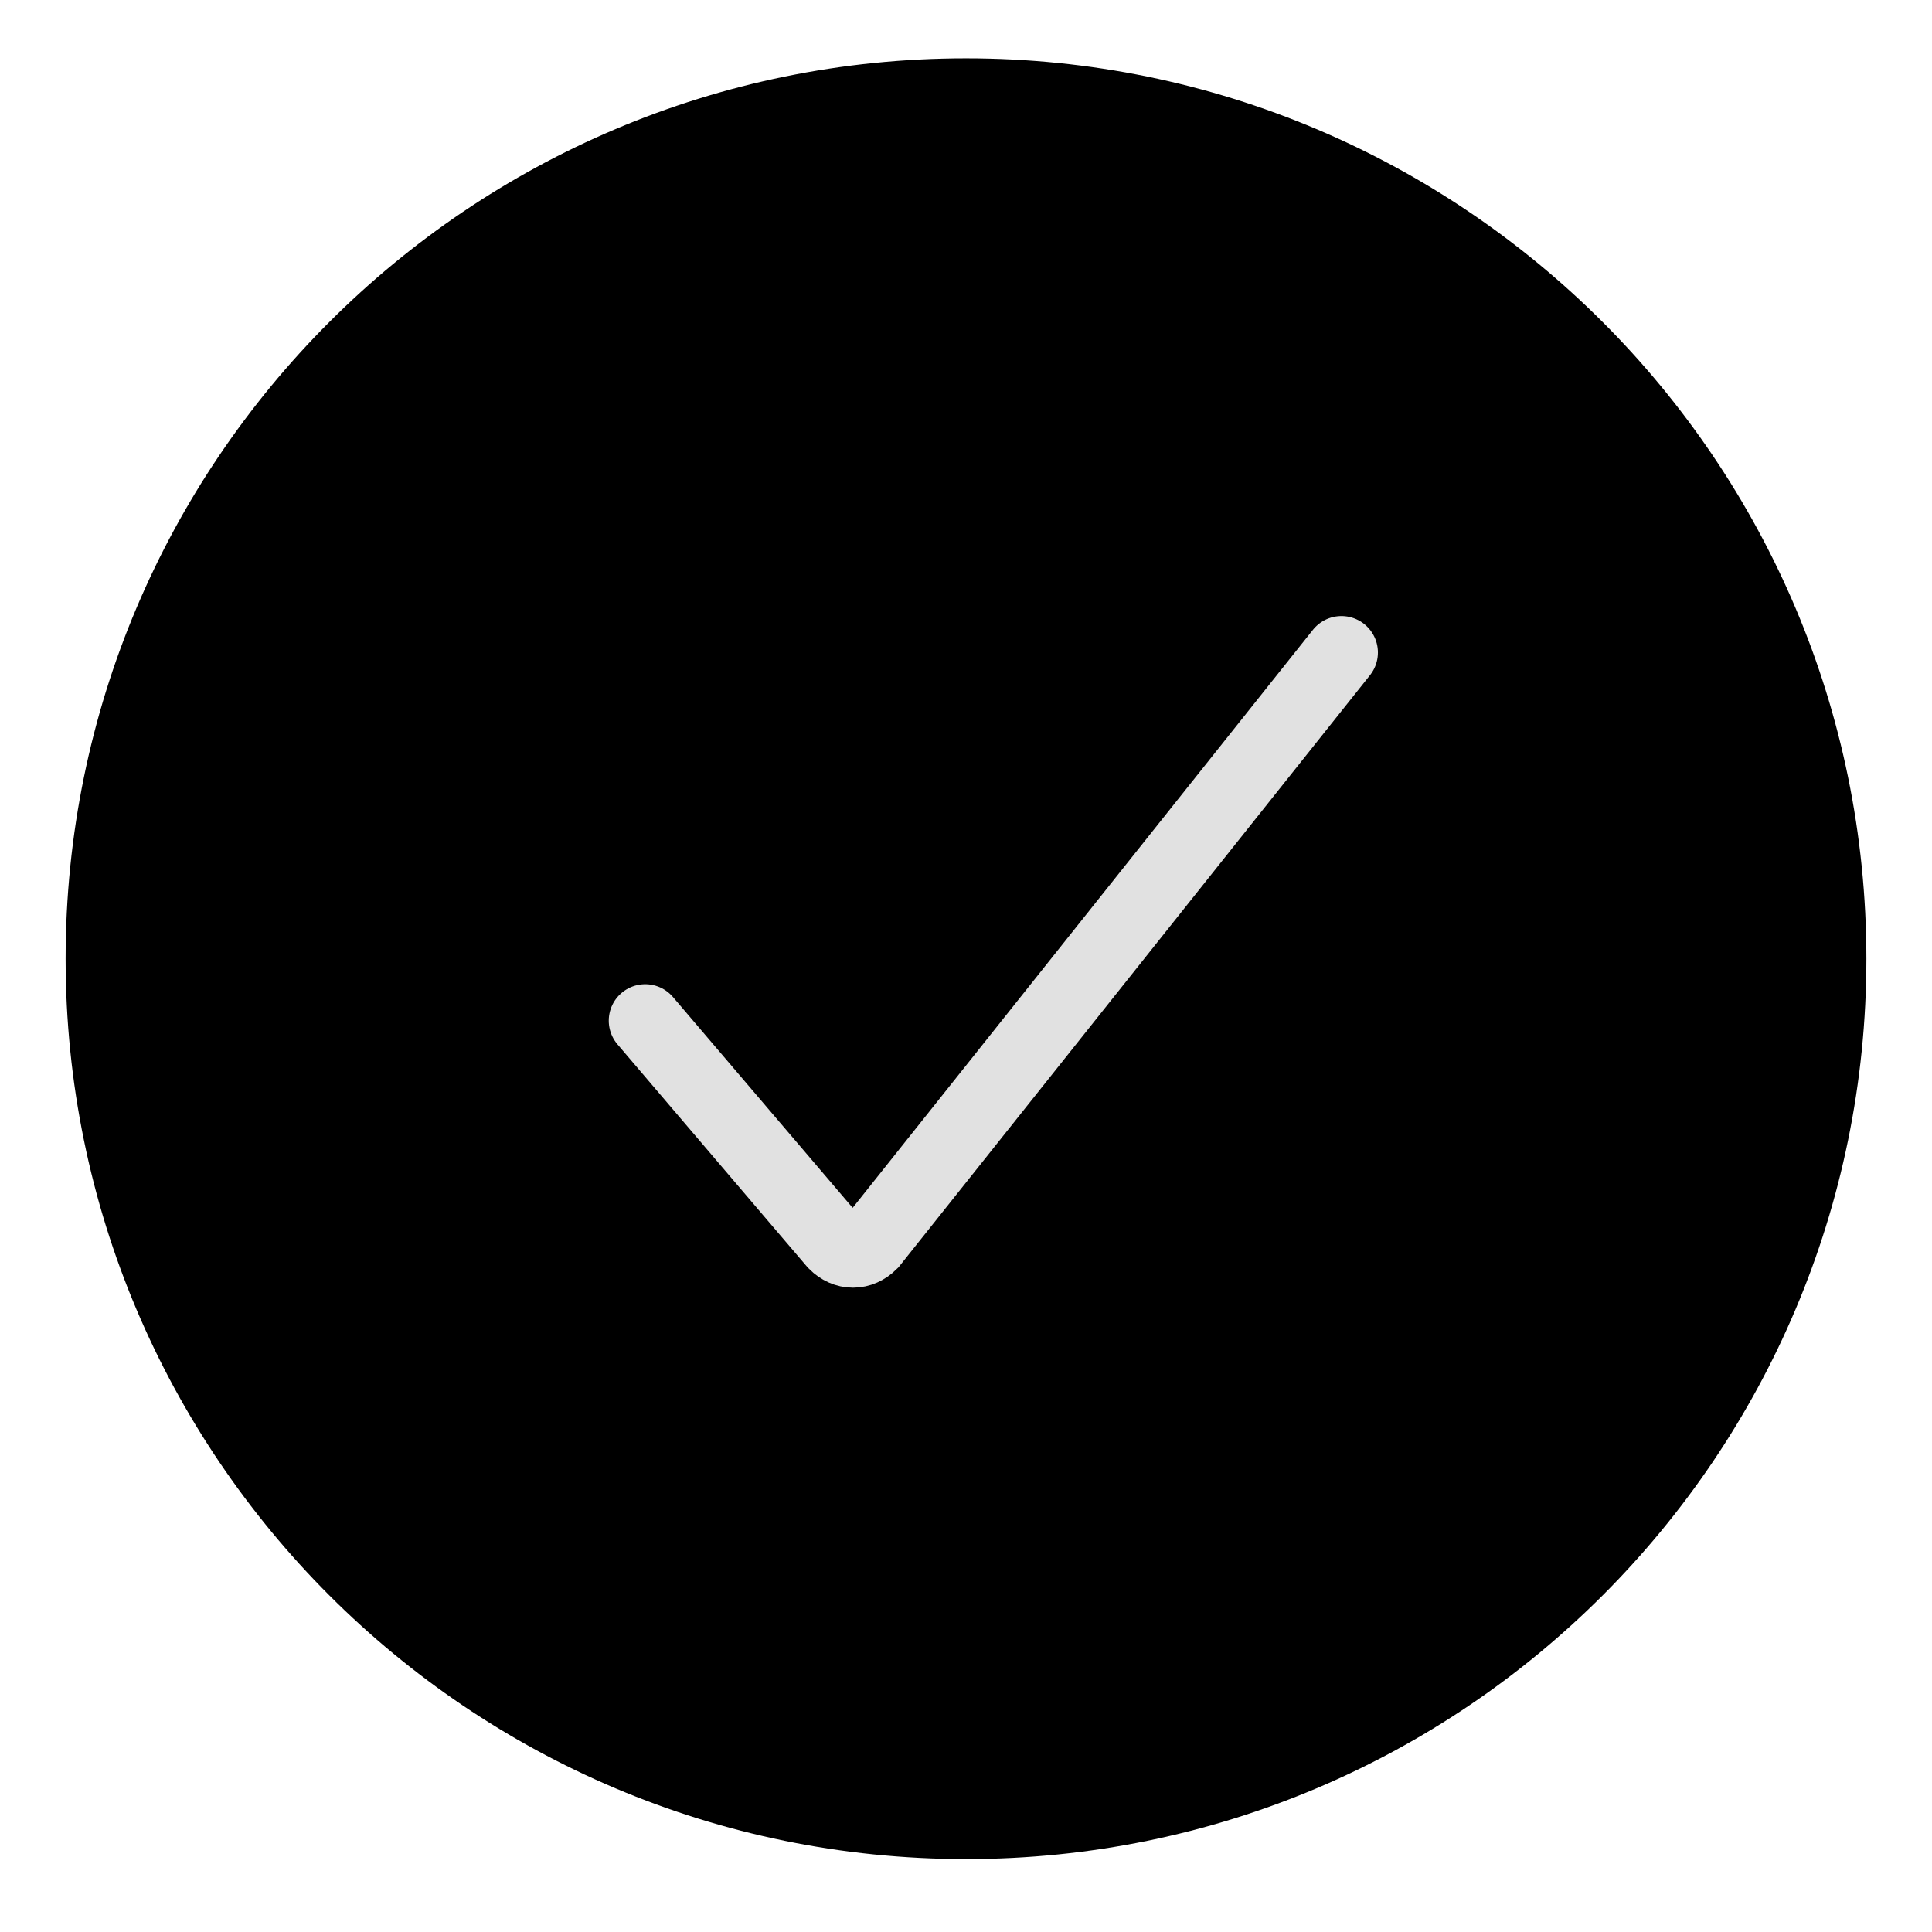
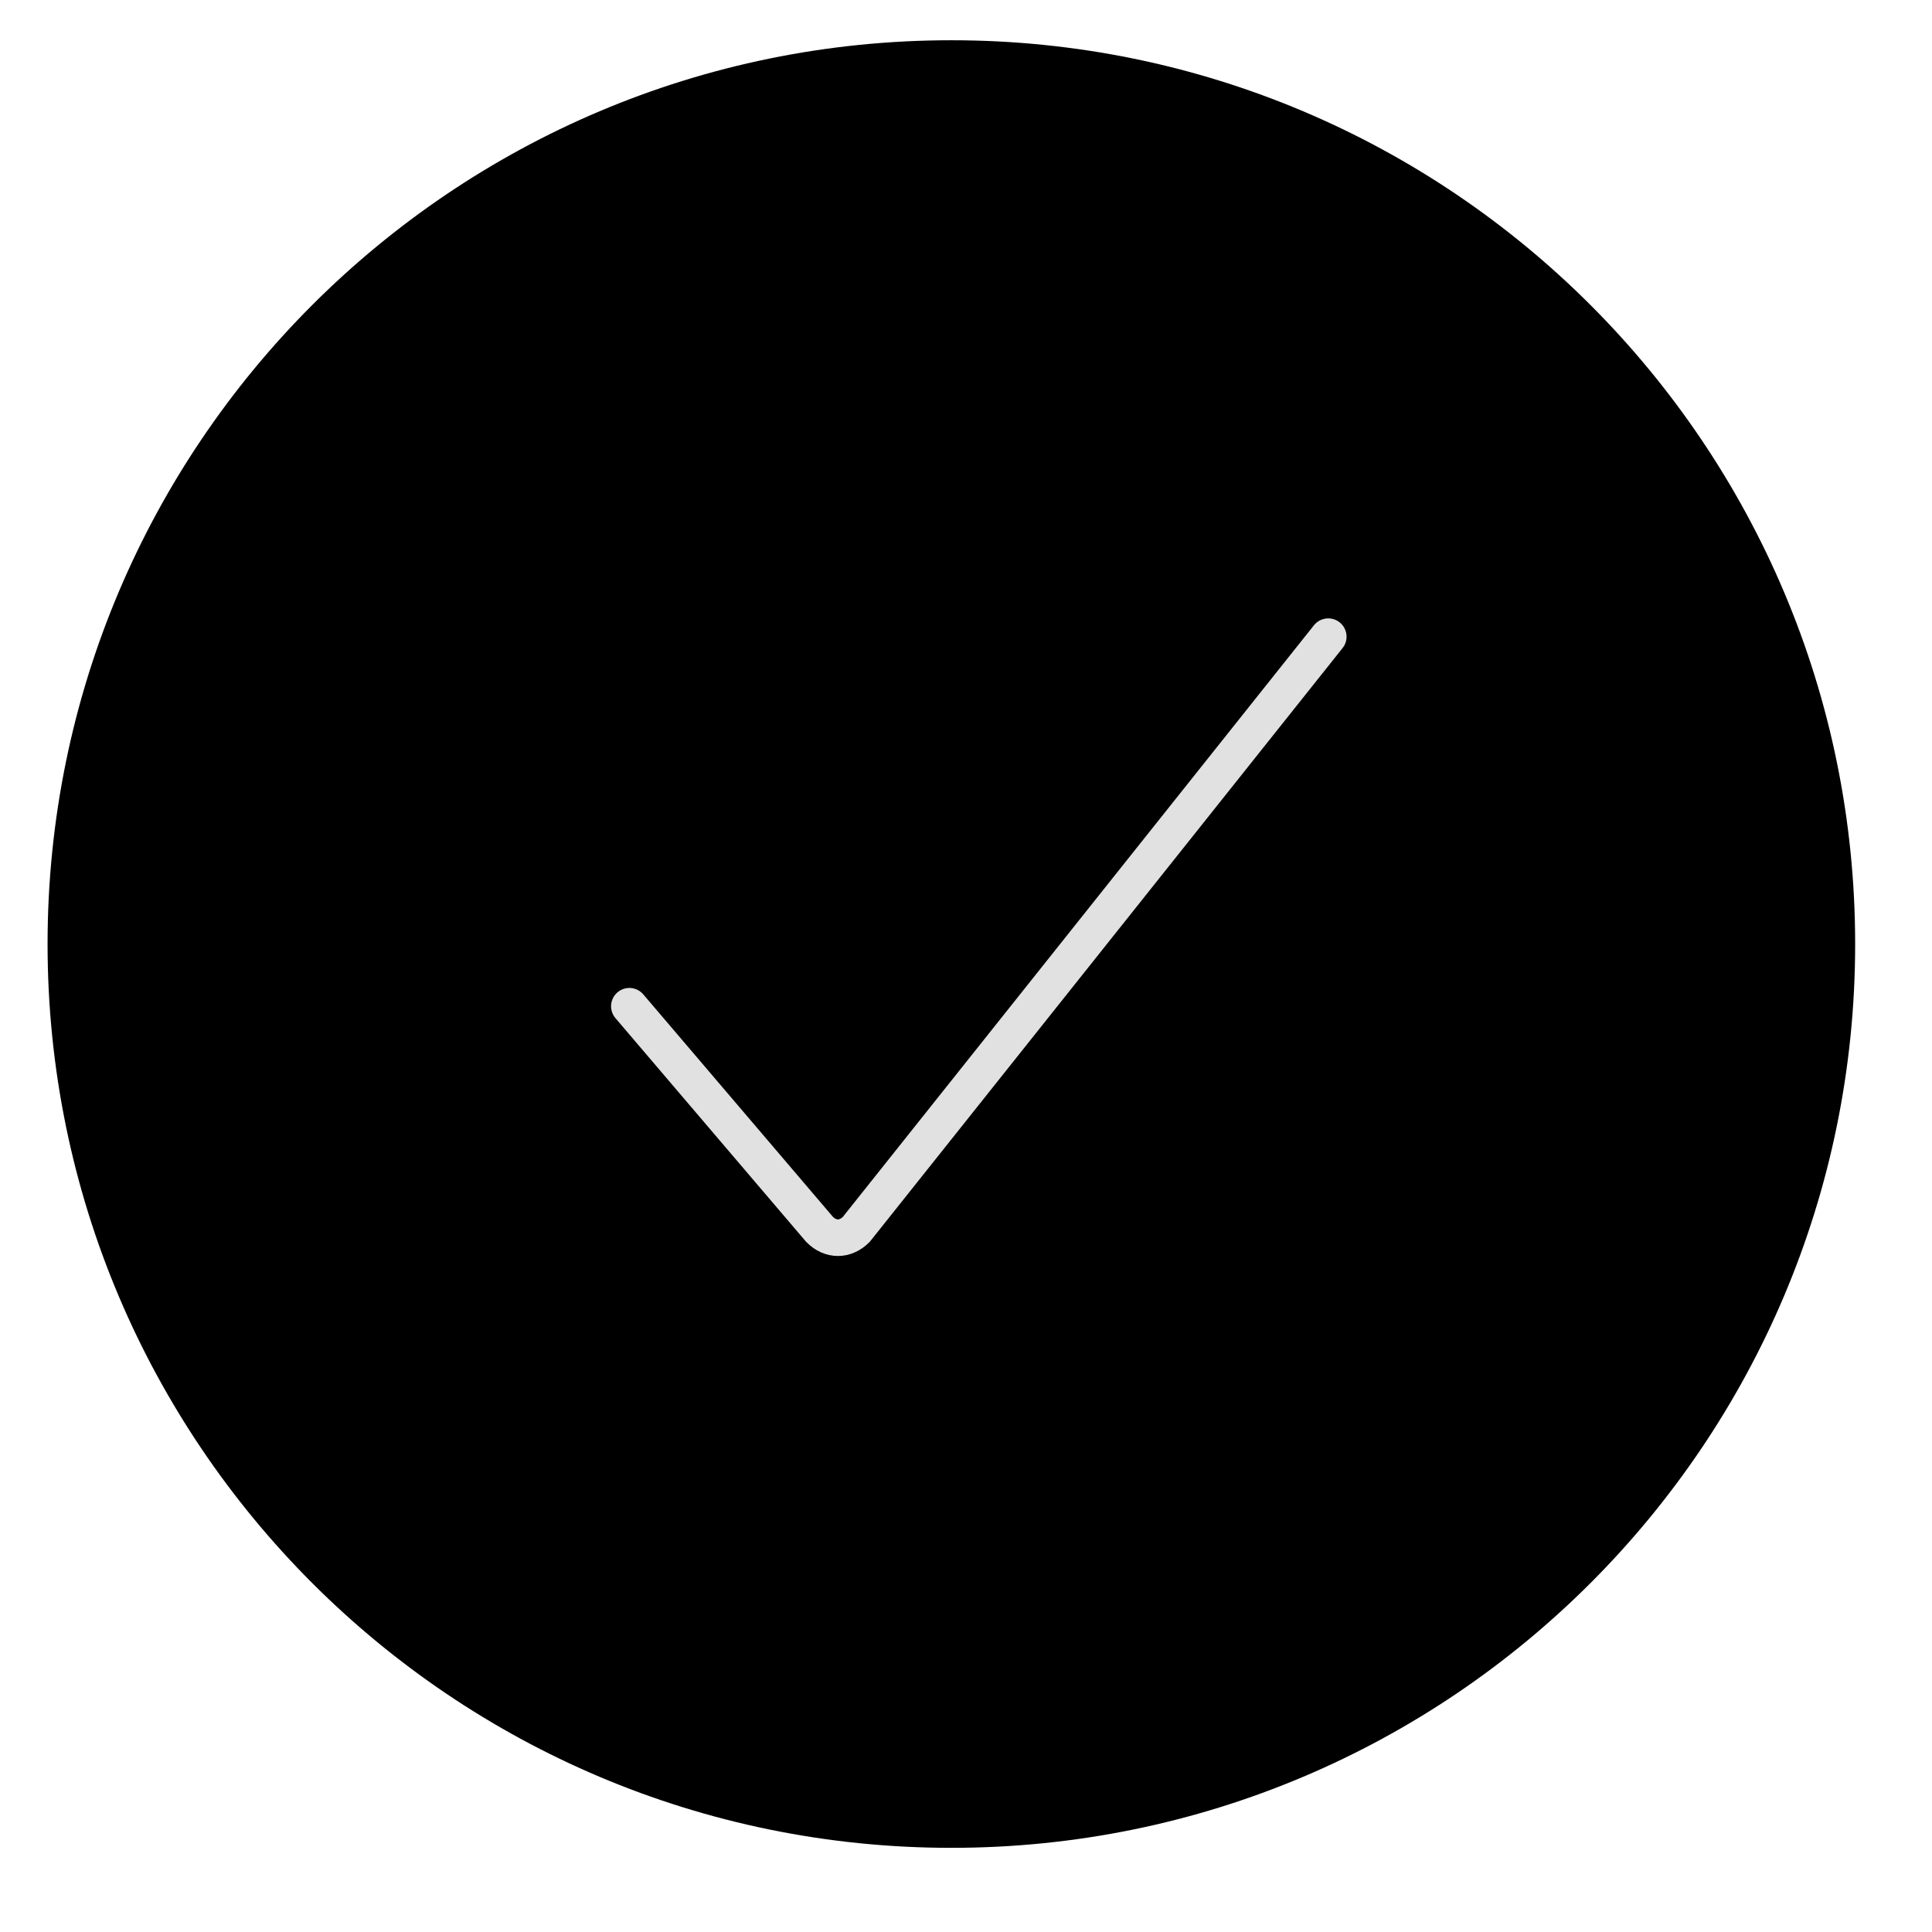
- <svg xmlns="http://www.w3.org/2000/svg" version="1.1" id="alright" x="0px" y="0px" viewBox="0 0 53 53" style="enable-background:new 0 0 53 53;" xml:space="preserve">
+ <svg xmlns="http://www.w3.org/2000/svg" version="1.1" id="alright" x="0px" y="0px" viewBox="0 0 52.8 52.8" style="enable-background:new 0 0 52.8 52.8;" xml:space="preserve">
  <style type="text/css">
- 	.st0{fill:none;stroke:#E1E1E1;stroke-width:2;stroke-linecap:round;stroke-miterlimit:10;}
+ 	.st0{fill:none;stroke:#E1E1E1;stroke-linecap:round;stroke-miterlimit:10;}
</style>
  <g id="alright_1_">
-     <circle id="check_x5F_circle" cx="26.5" cy="26.3" r="24.7" />
-     <path id="check" class="st0" d="M17.7,28l5.2,6.1c0.3,0.3,0.7,0.3,1,0l12.9-16.2" />
+     <circle id="check_x5F_circle" cx="26" cy="25.8" r="24.7" />
+     <path id="check" class="st0" d="M17.2,27.5l5.2,6.1c0.3,0.3,0.7,0.3,1,0l12.9-16.2" />
  </g>
</svg>
